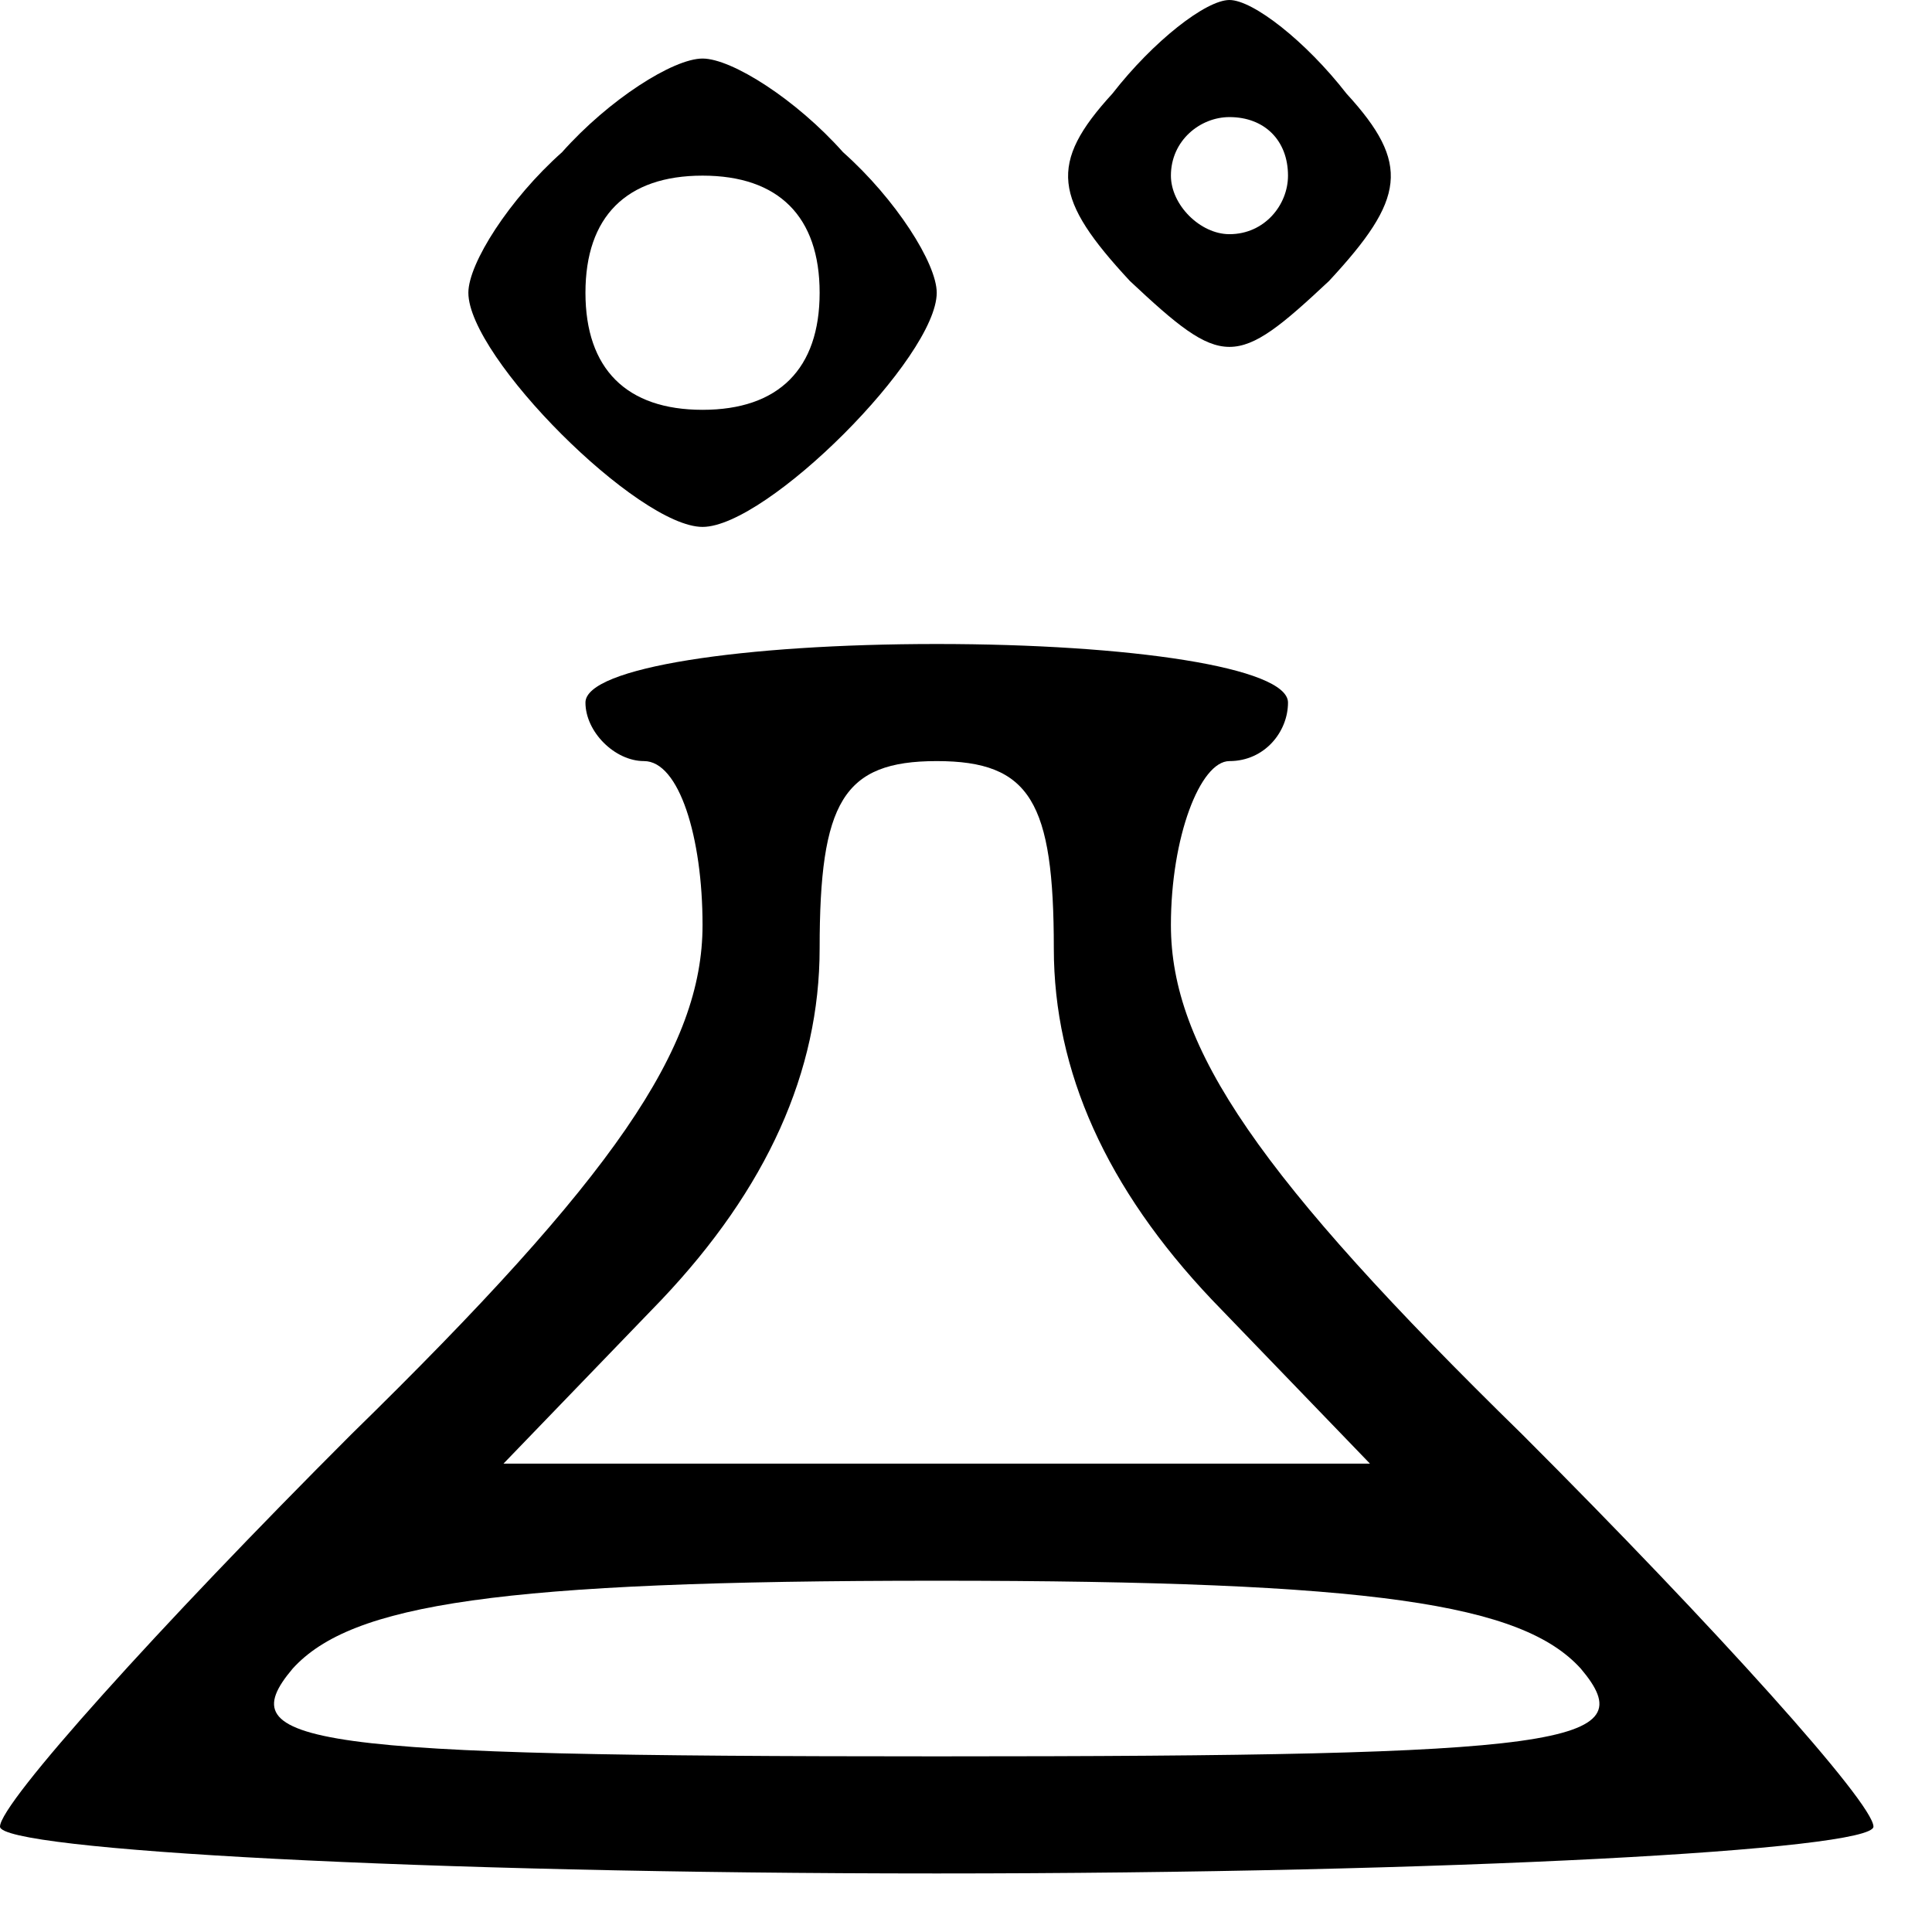
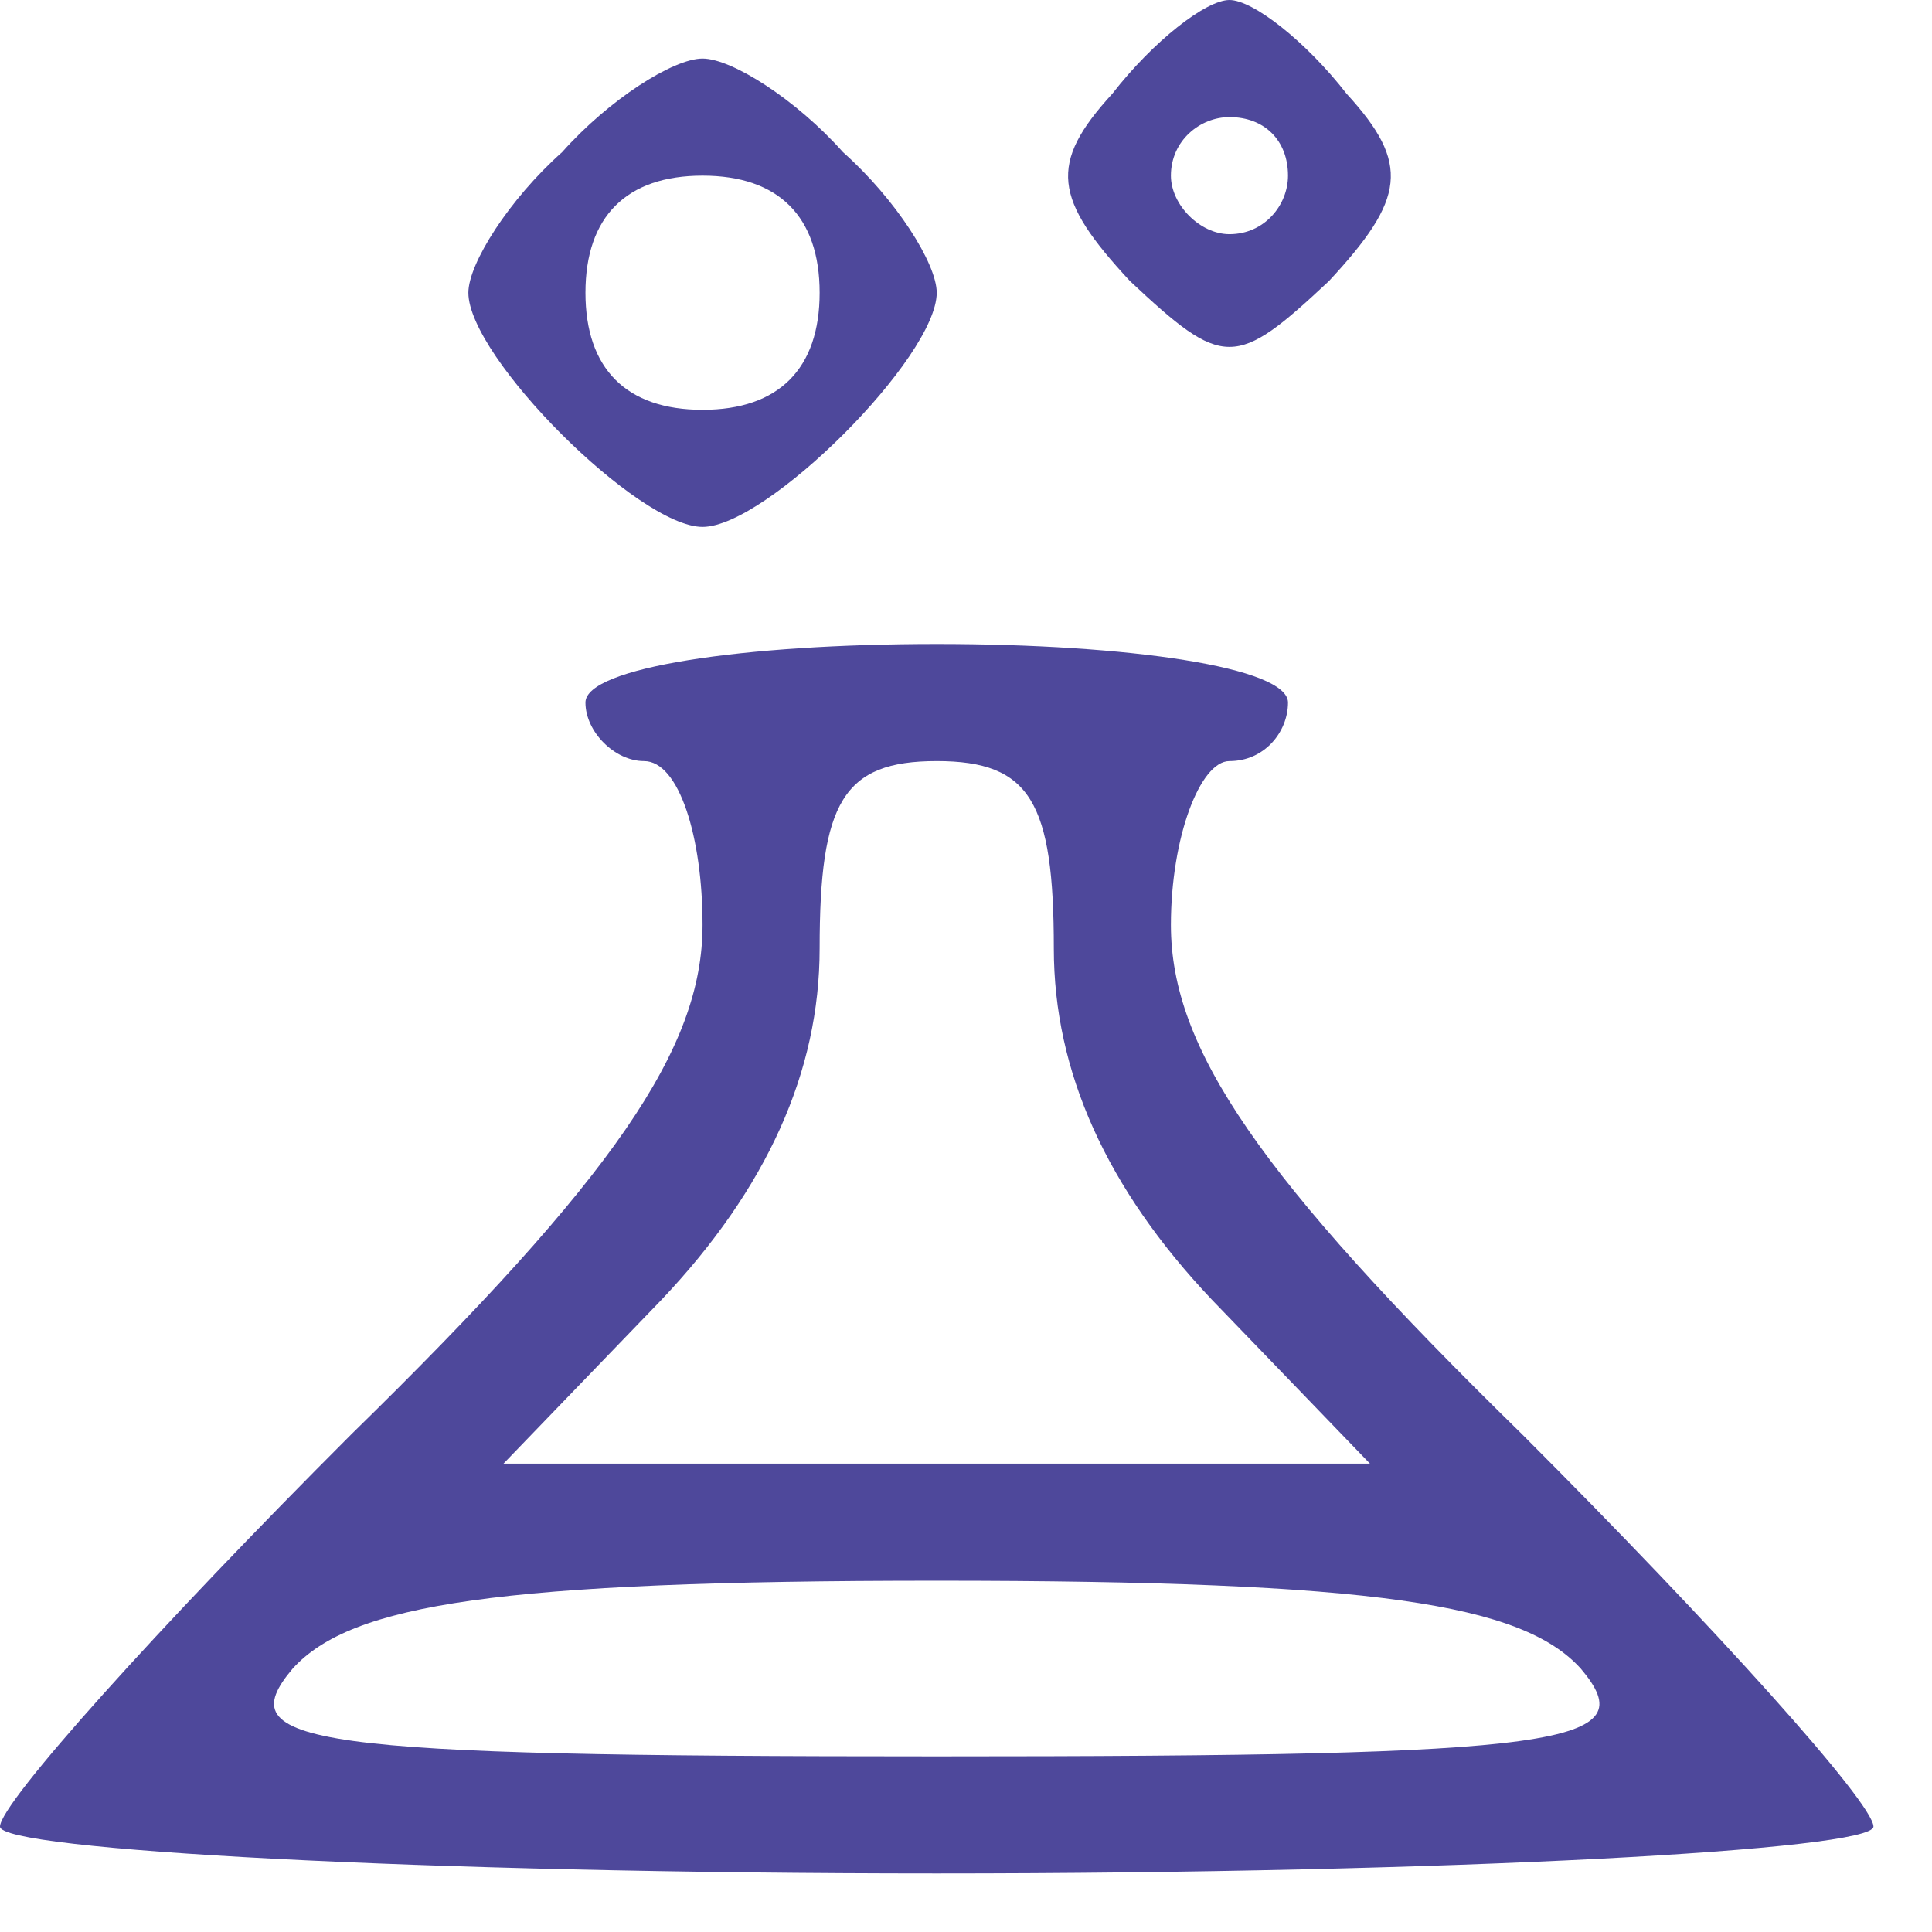
<svg xmlns="http://www.w3.org/2000/svg" version="1.0" width="33pt" height="33pt" viewBox="0 0 33 33" preserveAspectRatio="xMidYMid meet">
-   <g transform="translate(0,33) scale(0.1,-0.1)" fill="#000000" stroke="none">
+   <g transform="translate(0,33) scale(0.1,-0.1)" fill="#4e489b" stroke="none">
    <path d="M190 314 c-11 -12 -10 -18 3 -32 16 -15 18 -15 34 0 13 14 14 20 3 32 -7 9 -16 16 -20 16 -4 0 -13 -7 -20 -16z m30 -14 c0 -5 -4 -10 -10 -10 -5 0 -10 5 -10 10 0 6 5 10 10 10 6 0 10 -4 10 -10z" />
    <path d="M96 304 c-9 -8 -16 -19 -16 -24 0 -11 29 -40 40 -40 11 0 40 29 40 40 0 5 -7 16 -16 24 -8 9 -19 16 -24 16 -5 0 -16 -7 -24 -16z m44 -24 c0 -13 -7 -20 -20 -20 -13 0 -20 7 -20 20 0 13 7 20 20 20 13 0 20 -7 20 -20z" />
    <path d="M100 210 c0 -5 5 -10 10 -10 6 0 10 -13 10 -28 0 -21 -15 -43 -60 -87 -33 -33 -60 -63 -60 -67 0 -4 72 -8 160 -8 88 0 160 4 160 8 0 4 -27 34 -60 67 -45 44 -60 66 -60 87 0 15 5 28 10 28 6 0 10 5 10 10 0 6 -27 10 -60 10 -33 0 -60 -4 -60 -10z m80 -42 c0 -21 9 -41 27 -60 l27 -28 -74 0 -74 0 27 28 c18 19 27 39 27 60 0 25 4 32 20 32 16 0 20 -7 20 -32z m90 -123 c11 -13 -2 -15 -110 -15 -108 0 -121 2 -110 15 10 11 35 15 110 15 75 0 100 -4 110 -15z" />
  </g>
</svg>
